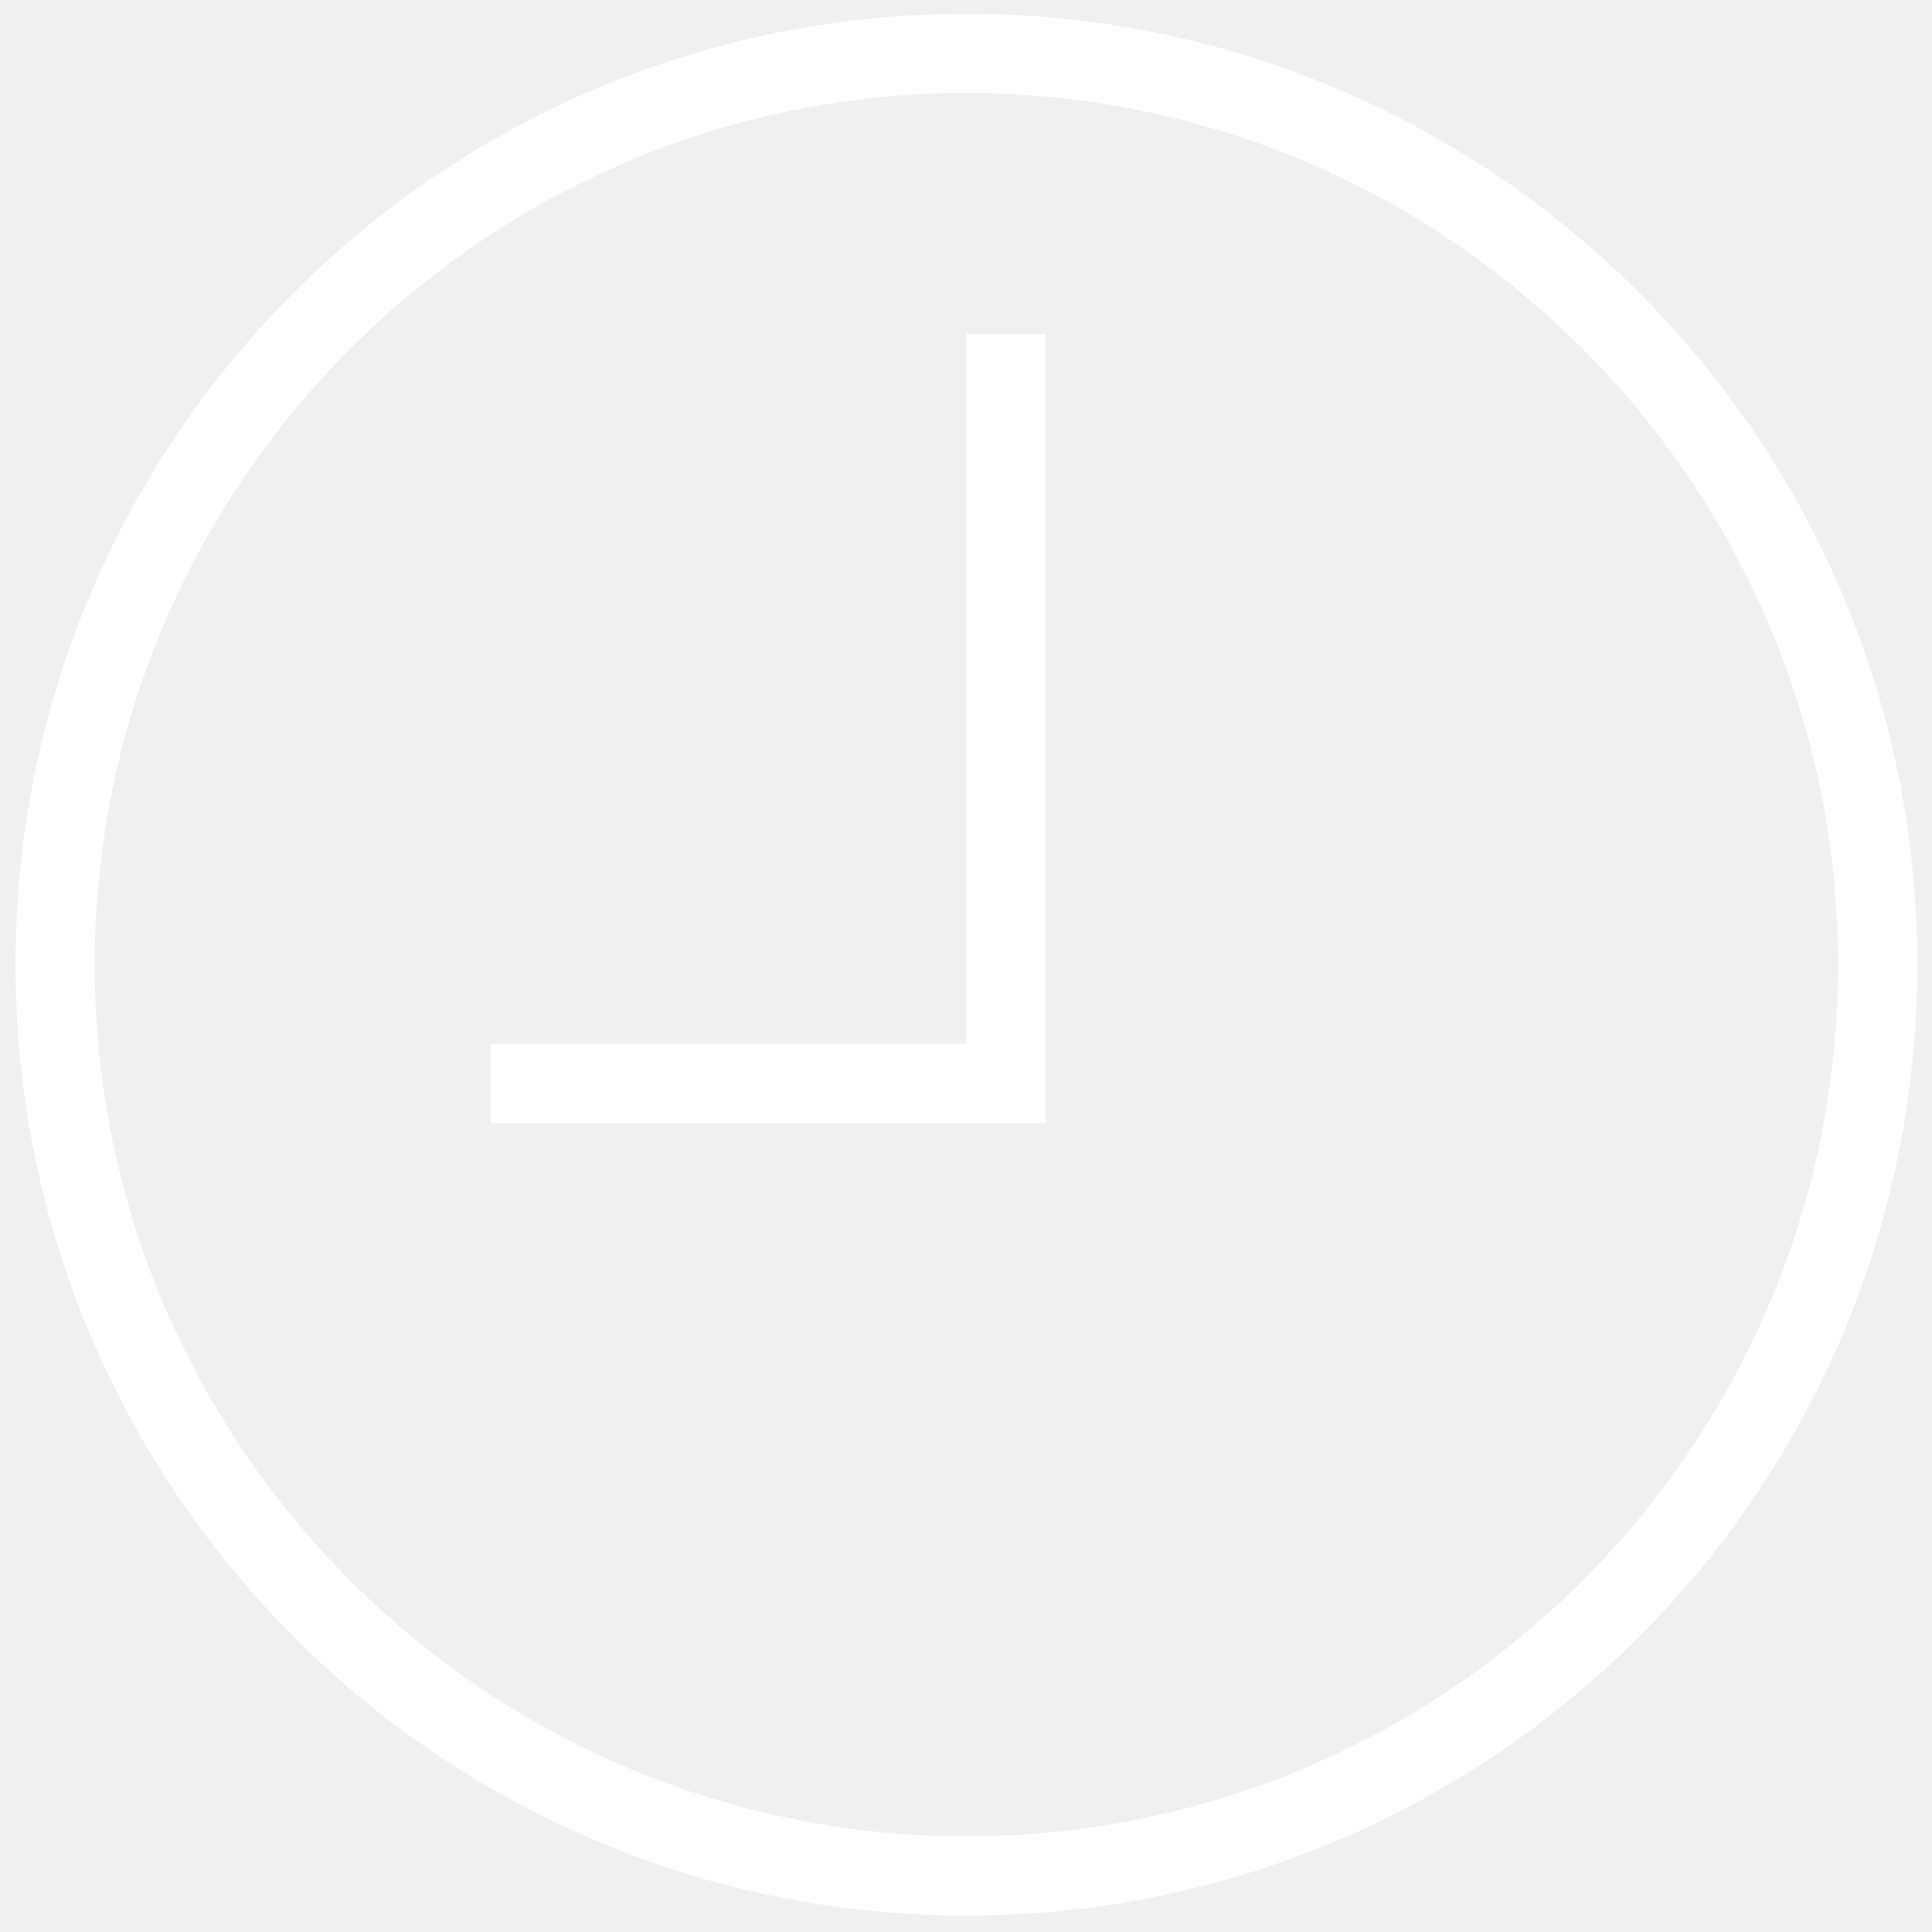
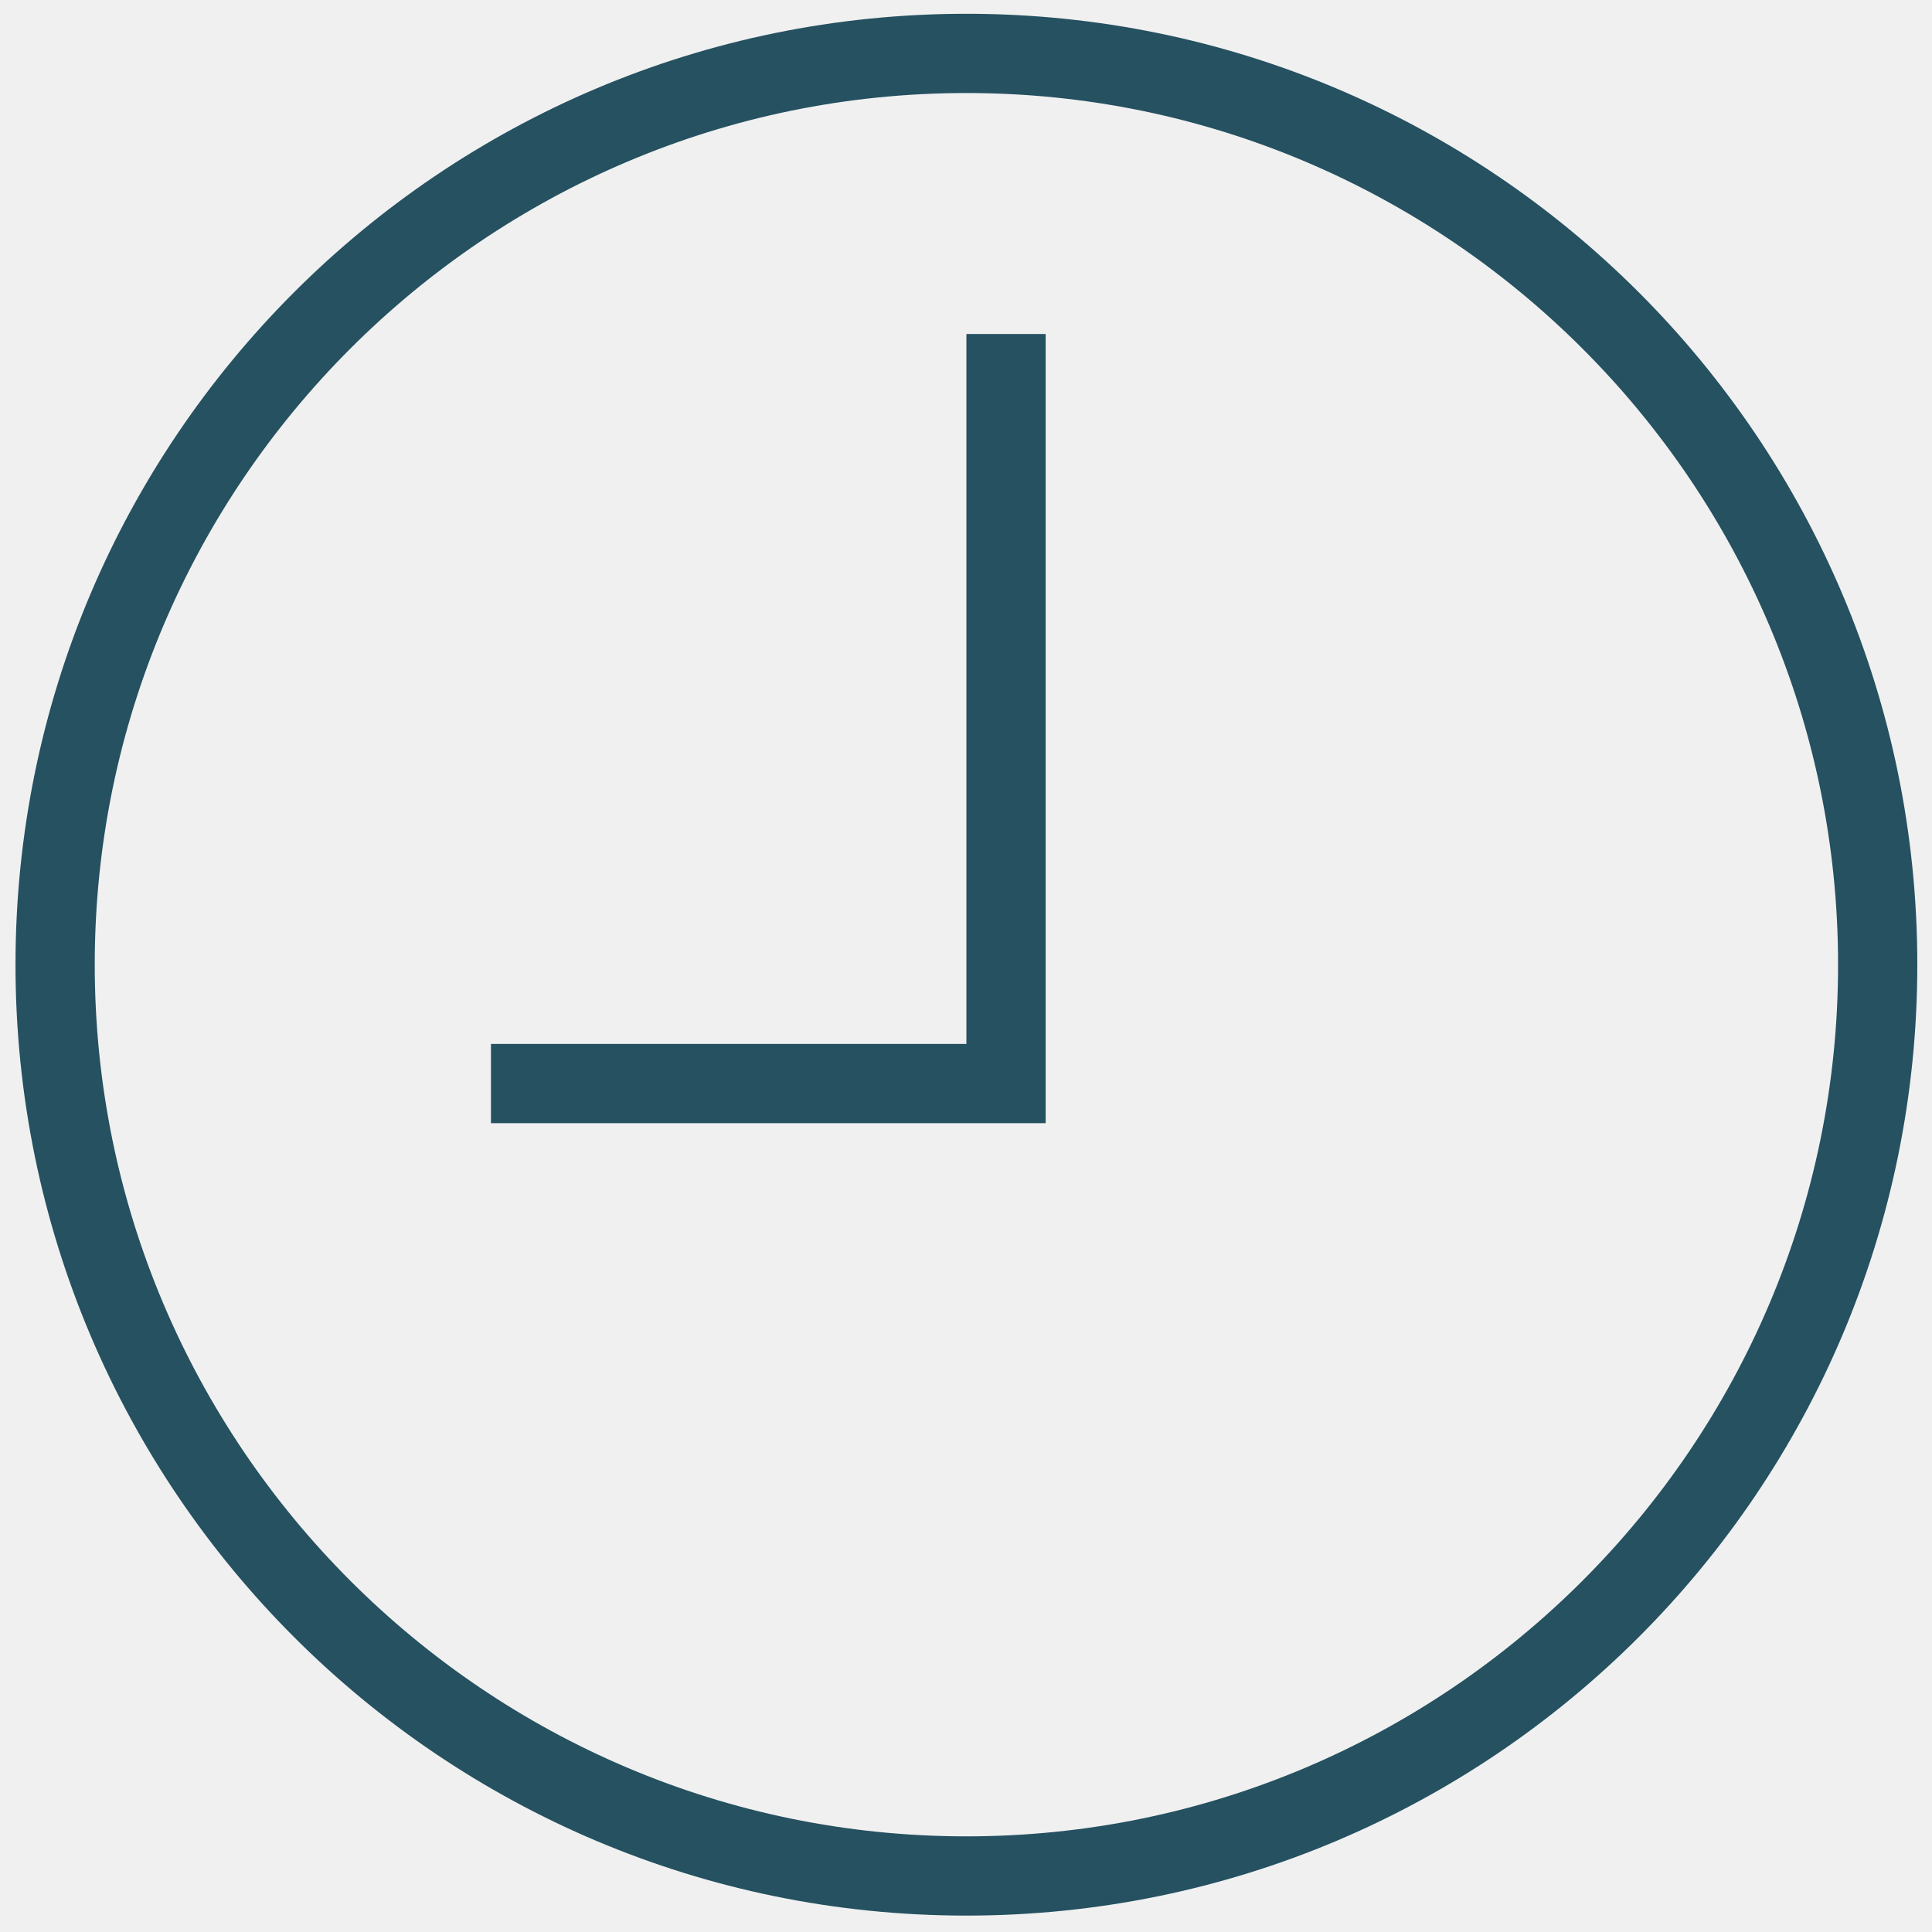
<svg xmlns="http://www.w3.org/2000/svg" viewBox="0 0 512 512">
-   <g fill="#fff">
+   <g fill="#255161">
    <path d="M256.108 3.652c-139.166 0-252 112.834-252 252 0 139.167 112.834 252 252 252s252-112.833 252-252c0-139.166-112.834-252-252-252zm0 483c-127.374 0-231-103.626-231-231 0-127.373 103.626-231 231-231s231 103.627 231 231c0 127.375-103.625 231-231 231z" />
    <path d="M256.108 276.652h-126v21h147V88.514h-21" />
  </g>
</svg>
